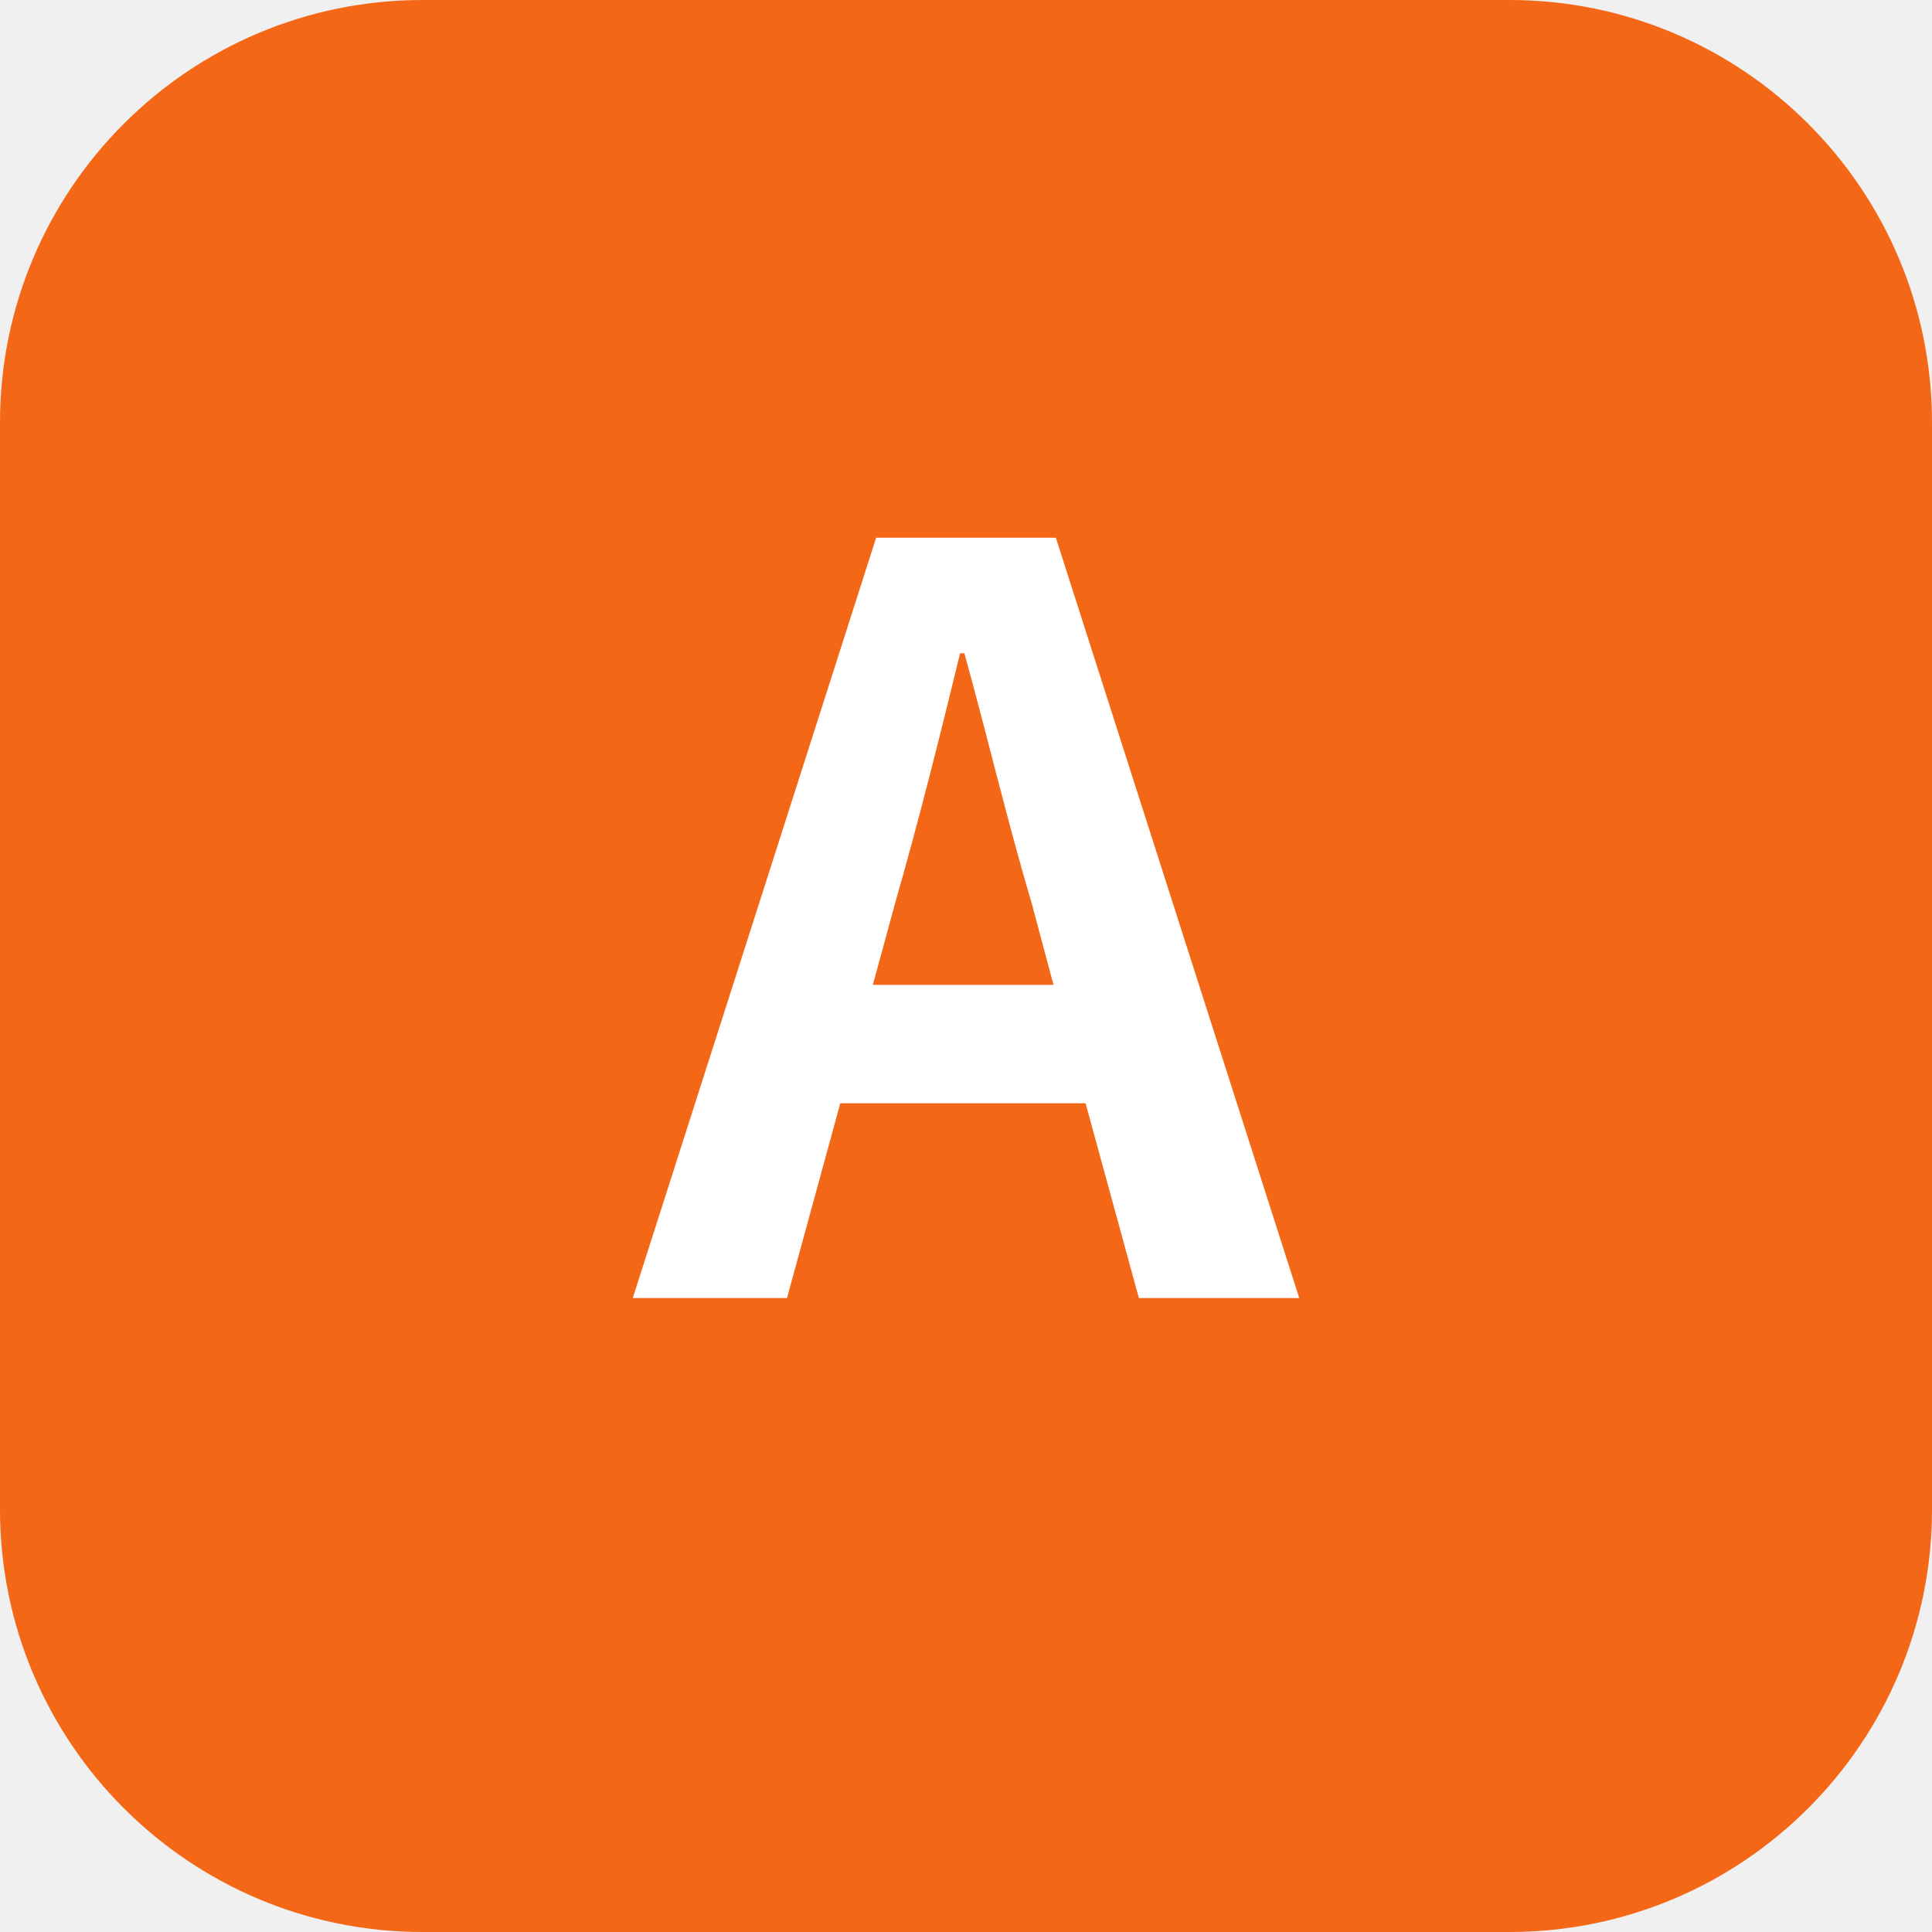
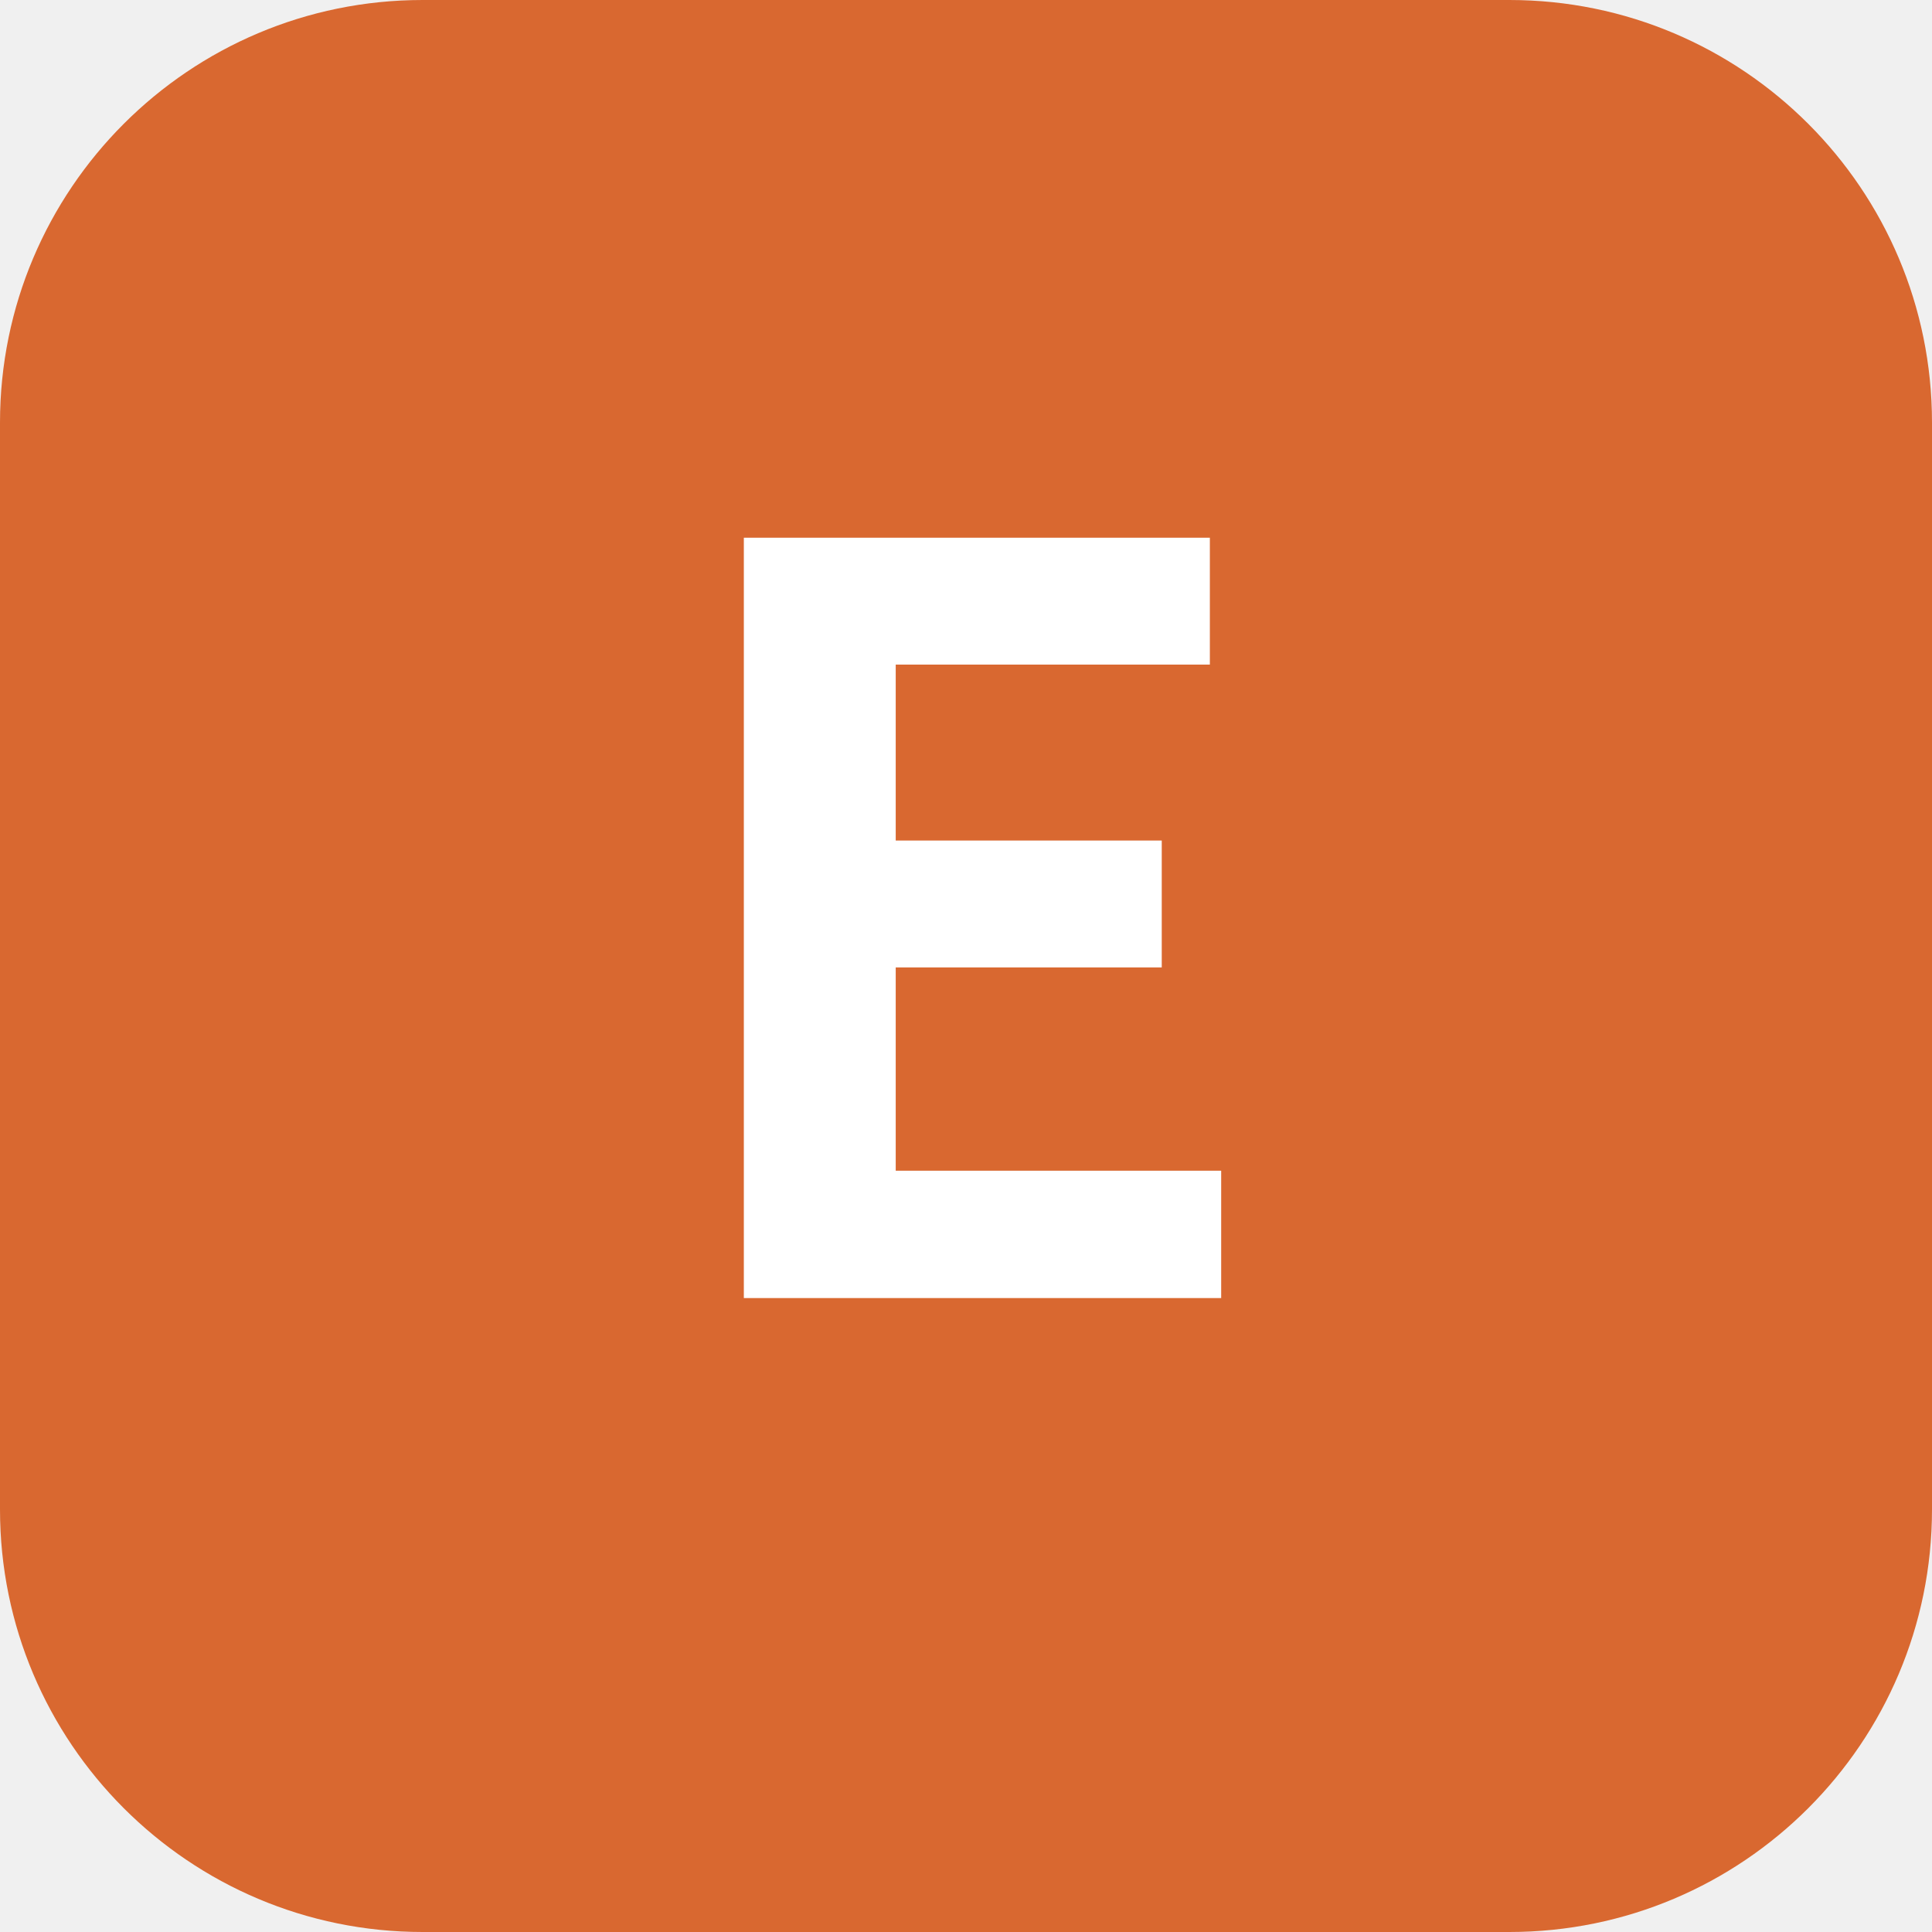
<svg xmlns="http://www.w3.org/2000/svg" viewBox="0 0 64 64">
-   <rect width="64" height="64" rx="14" fill="#f36716" />
-   <text x="32" y="43" font-family="system-ui, -apple-system, 'Hiragino Sans', 'Noto Sans CJK SC', sans-serif" font-size="34" font-weight="700" fill="#ffffff" text-anchor="middle">A</text>
+   <rect width="64" height="64" rx="14" fill="#d96830" />
+   <text x="32" y="43" font-family="system-ui, -apple-system, 'Hiragino Sans', 'Noto Sans CJK SC', sans-serif" font-size="34" font-weight="700" fill="#ffffff" text-anchor="middle">E</text>
</svg>
